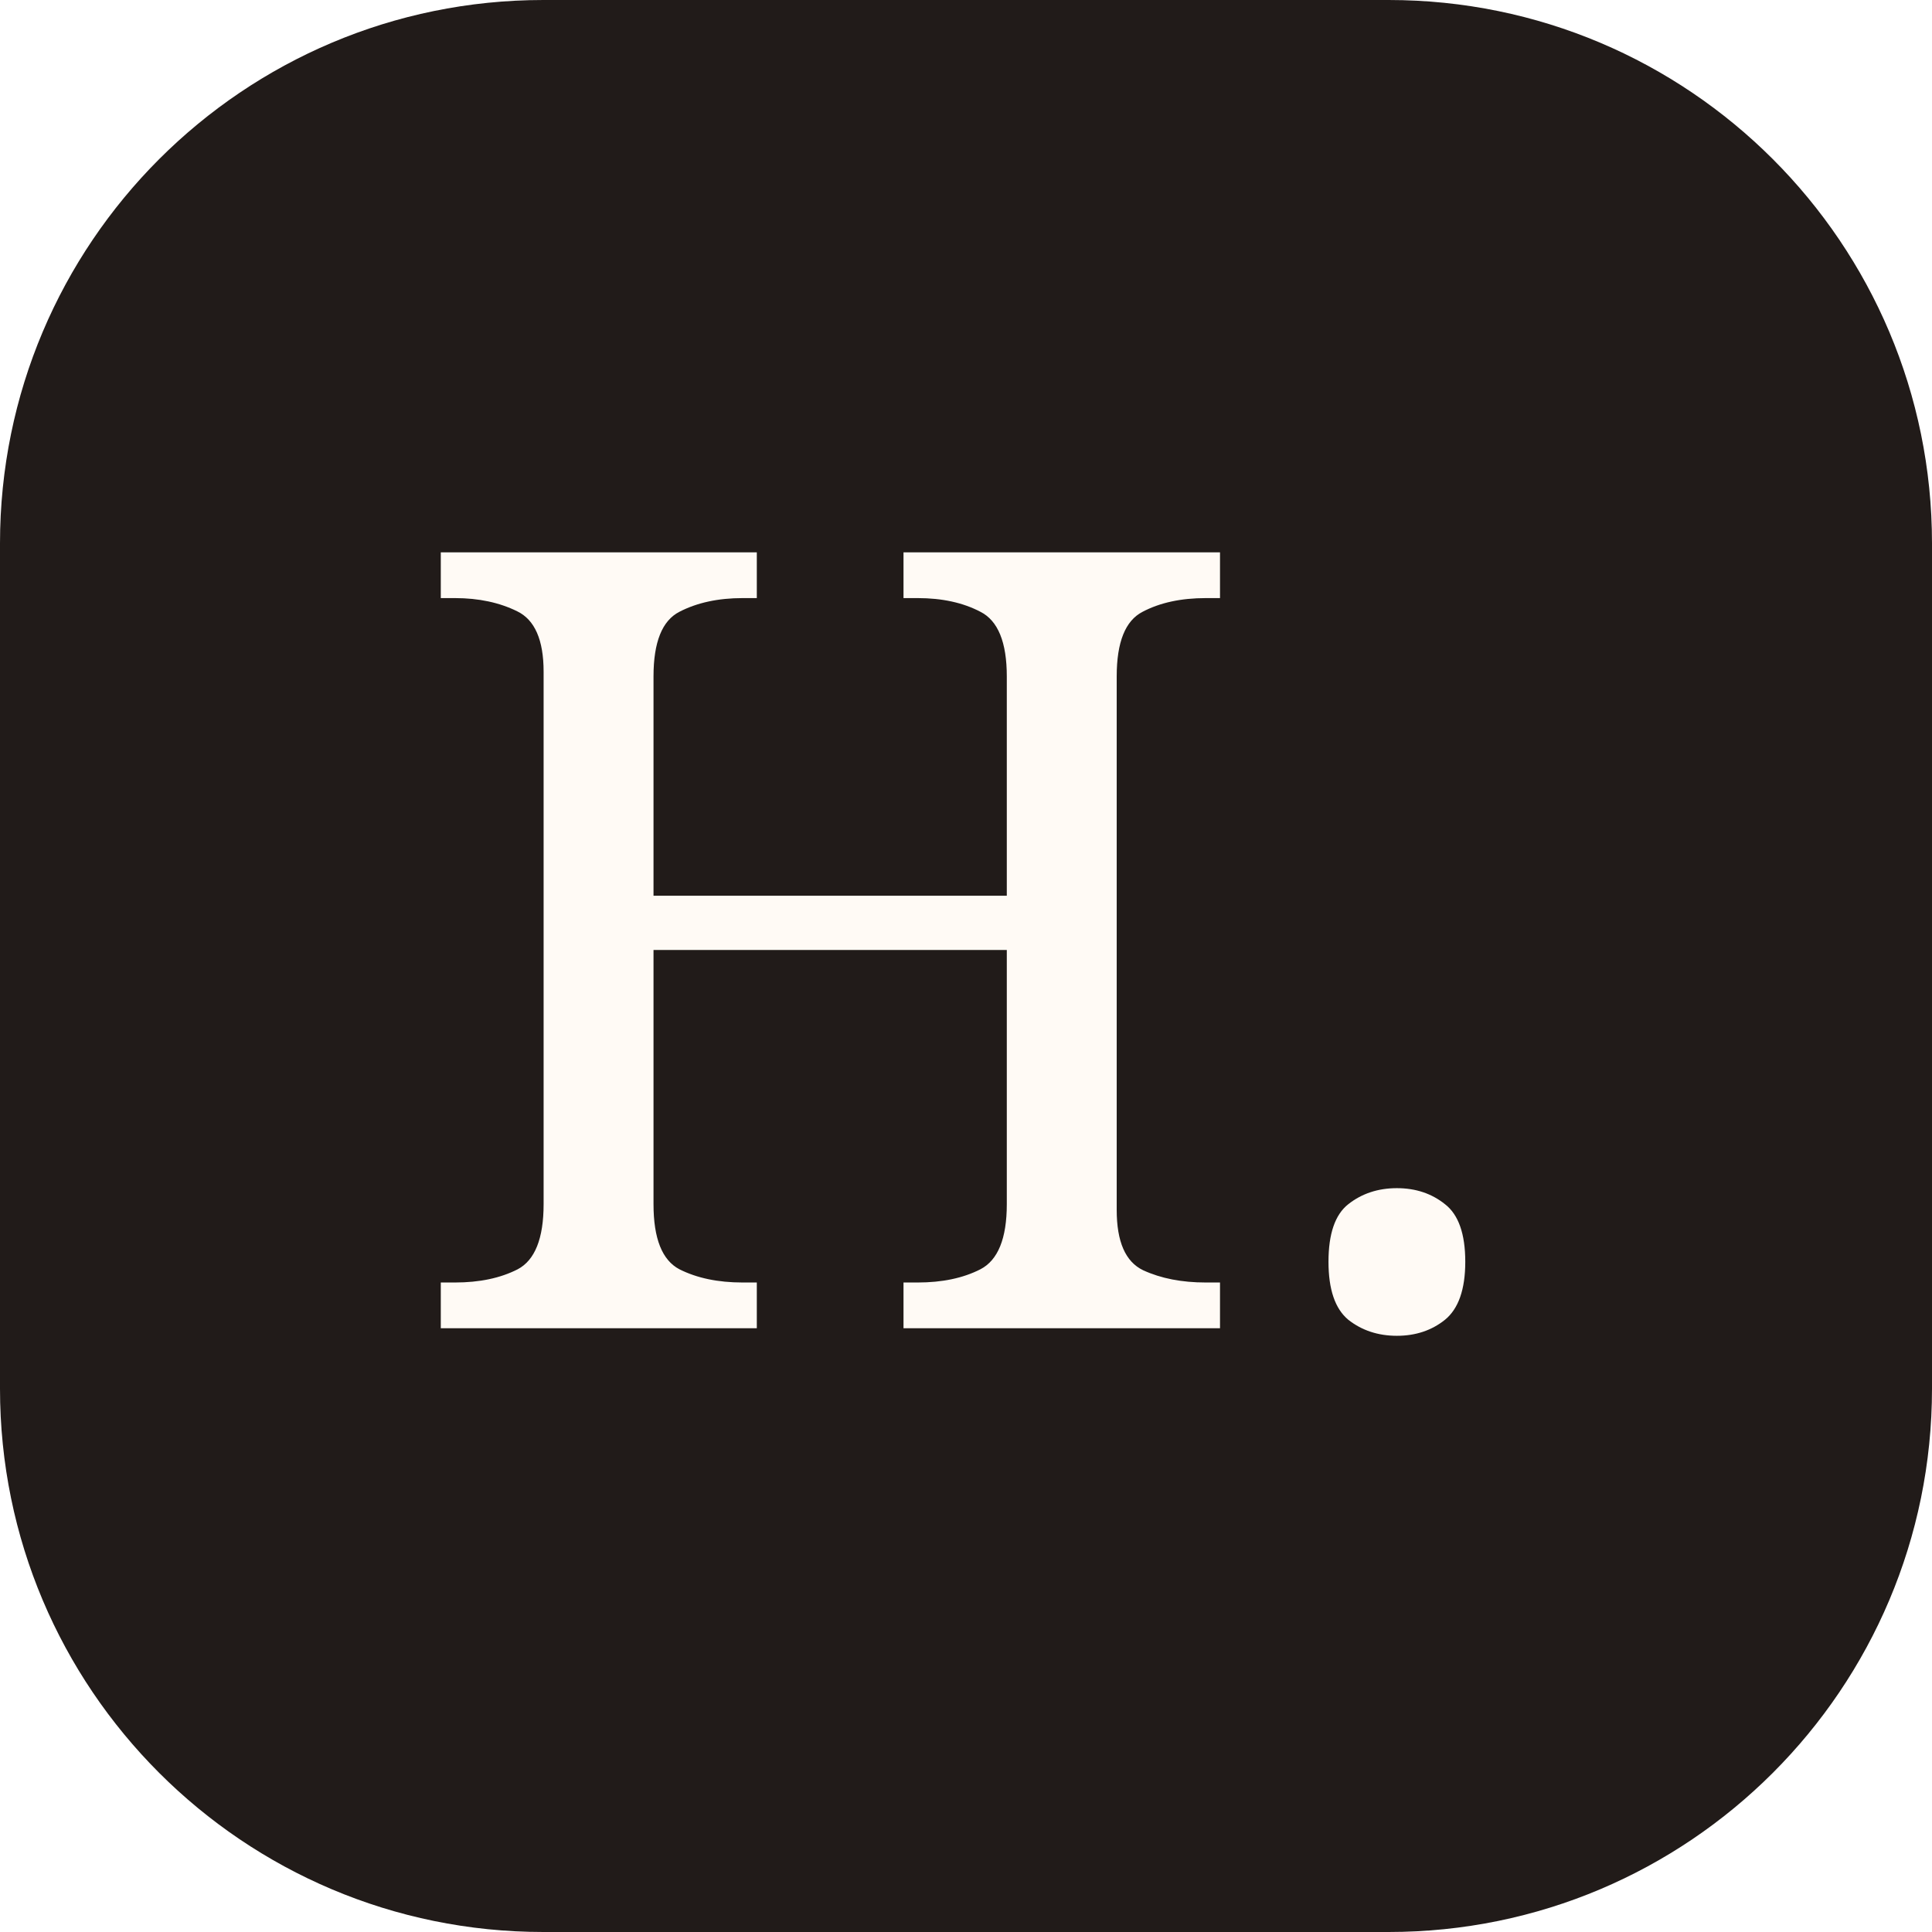
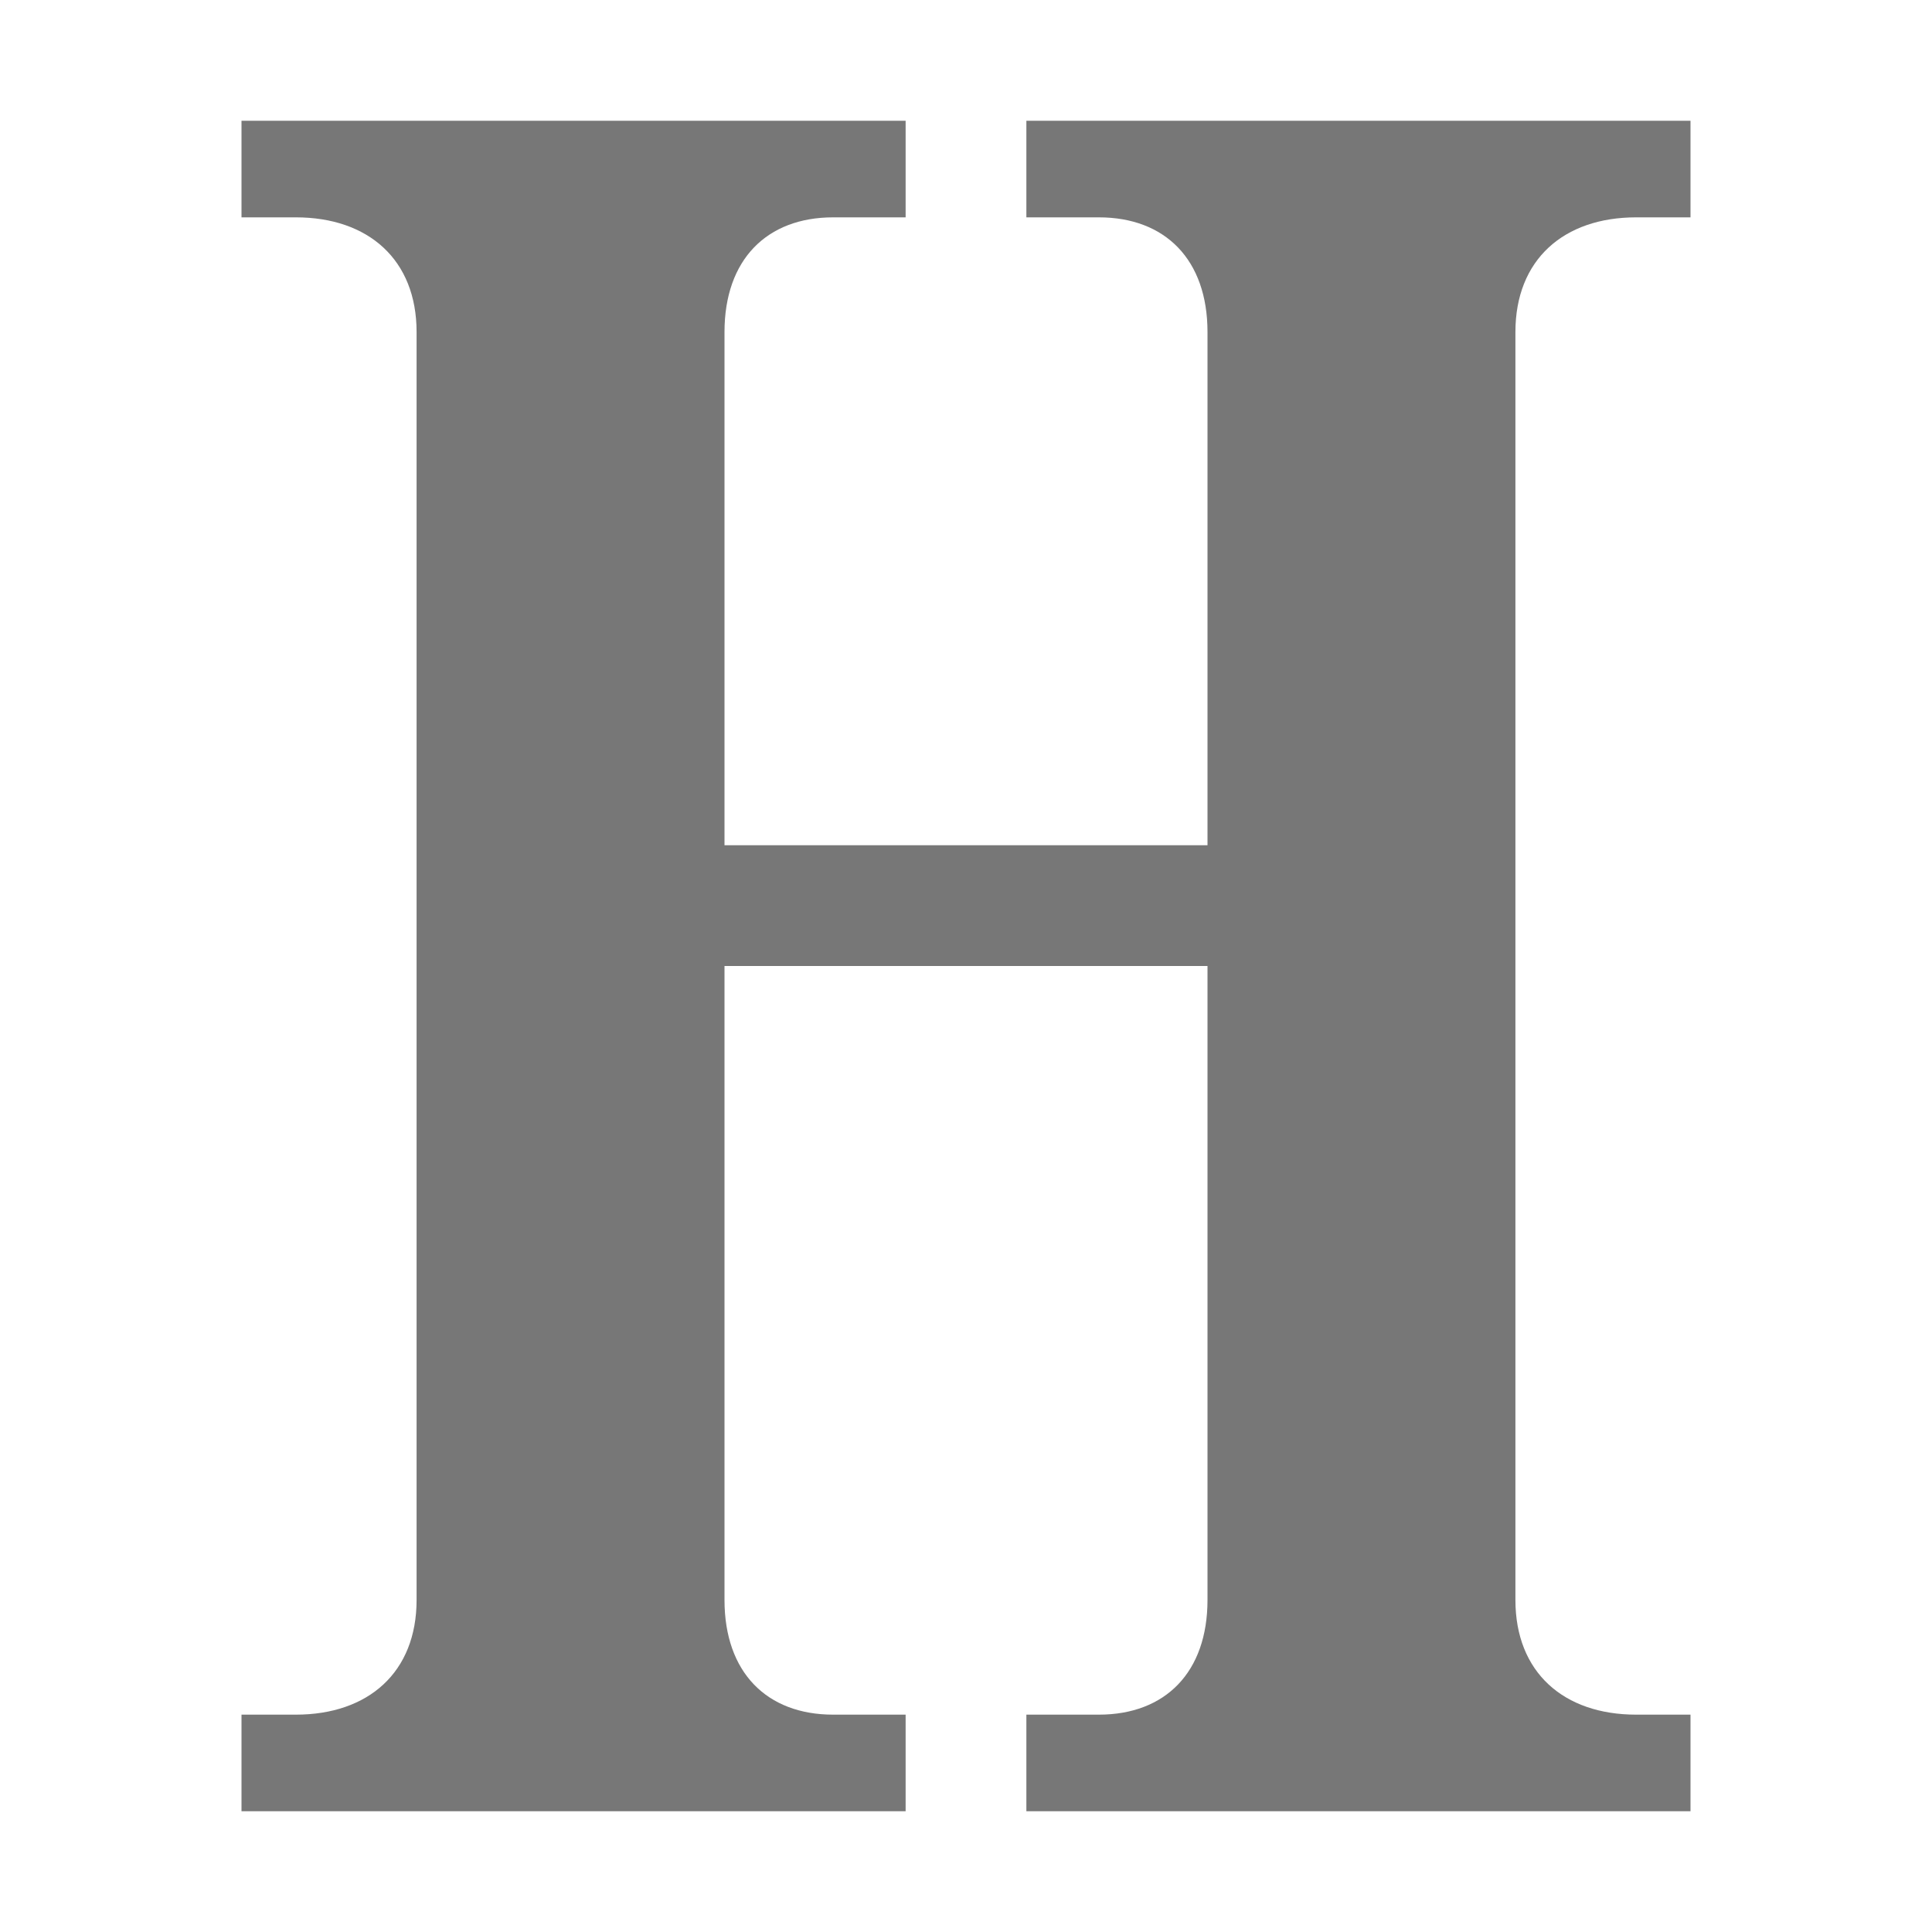
- <svg xmlns="http://www.w3.org/2000/svg" viewBox="0 0 64 64">
-   <rect width="64" height="64" rx="18" fill="#211b19" />
-   <text x="32" y="44" fill="#fffaf5" text-anchor="middle" font-family="Georgia,serif" font-size="36">H.</text>
+ <svg xmlns="http://www.w3.org/2000/svg" width="32" height="32" viewBox="0 0 32 32">
+   <path fill="#777" d="M4 2h11v1.6h-1.2c-1.1 0-1.8.7-1.8 1.9V14h8V5.5c0-1.2-.7-1.9-1.8-1.9H17V2h11v1.6h-.9c-1.2 0-2 .7-2 1.9v21c0 1.2.8 1.9 2 1.9h.9V30H17v-1.6h1.2c1.1 0 1.8-.7 1.8-1.9V16h-8v10.5c0 1.2.7 1.9 1.8 1.9H15V30H4v-1.6h.9c1.2 0 2-.7 2-1.9v-21c0-1.2-.8-1.9-2-1.9H4Z" />
</svg>
